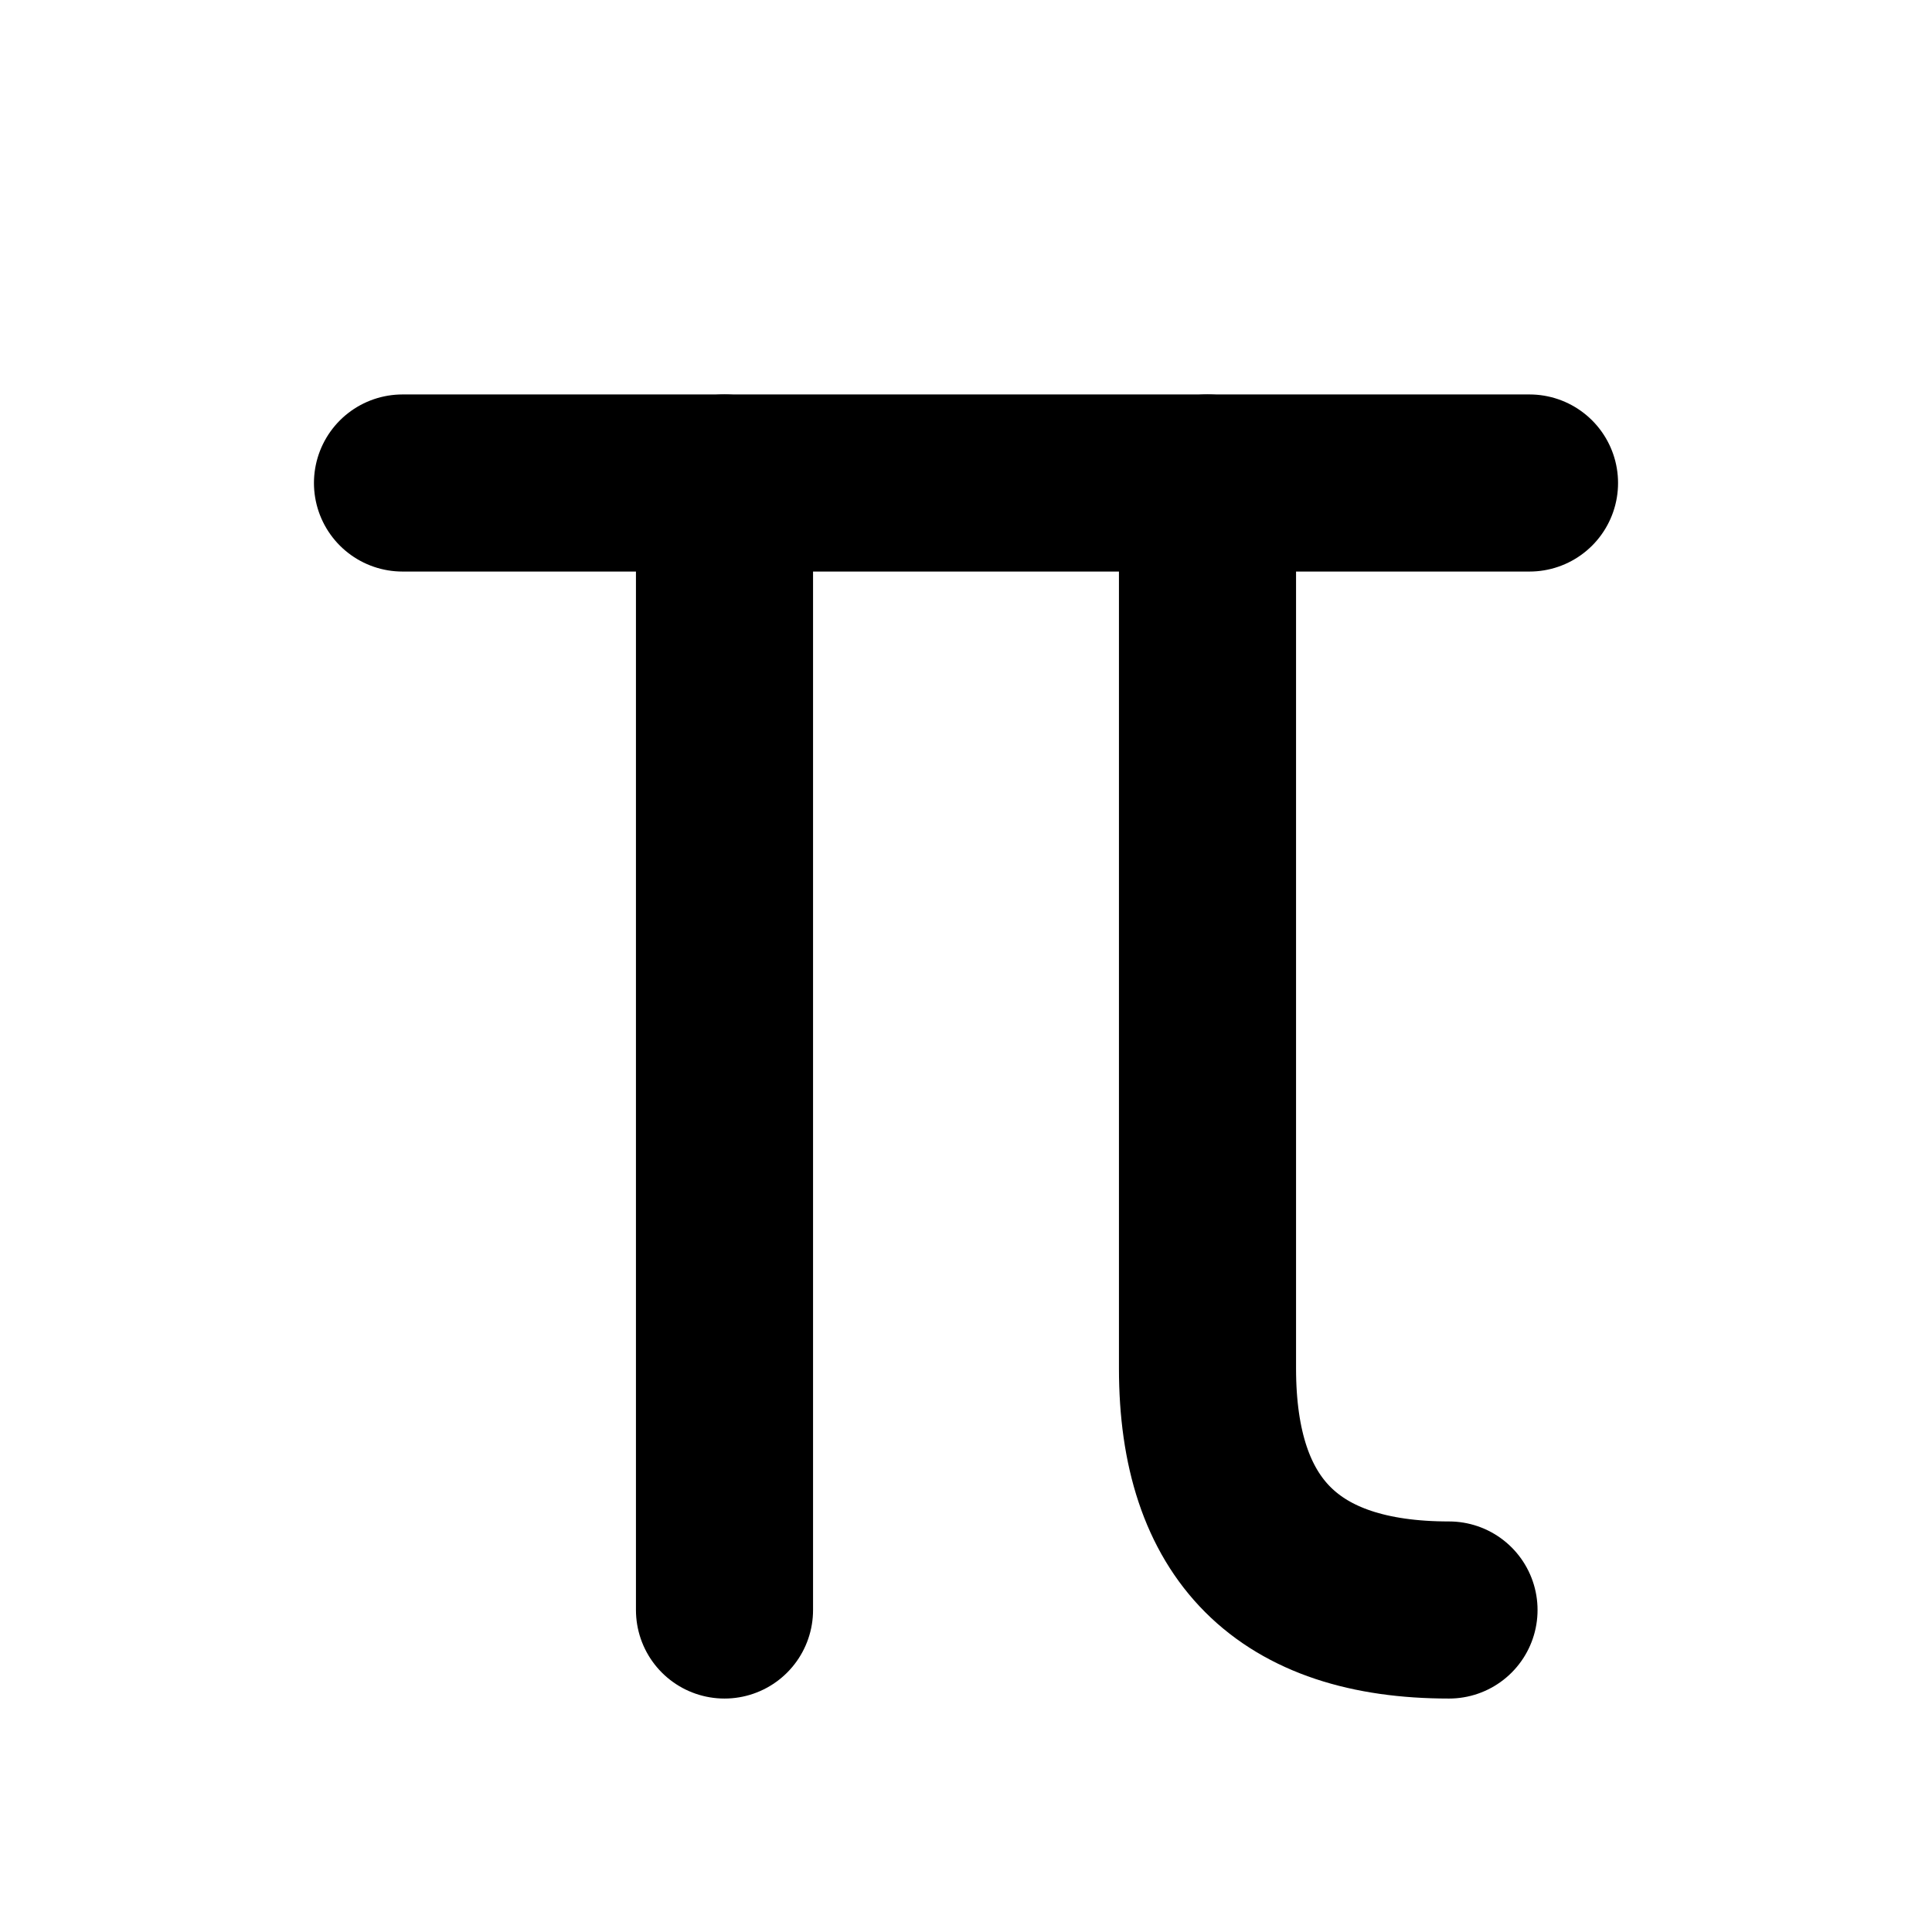
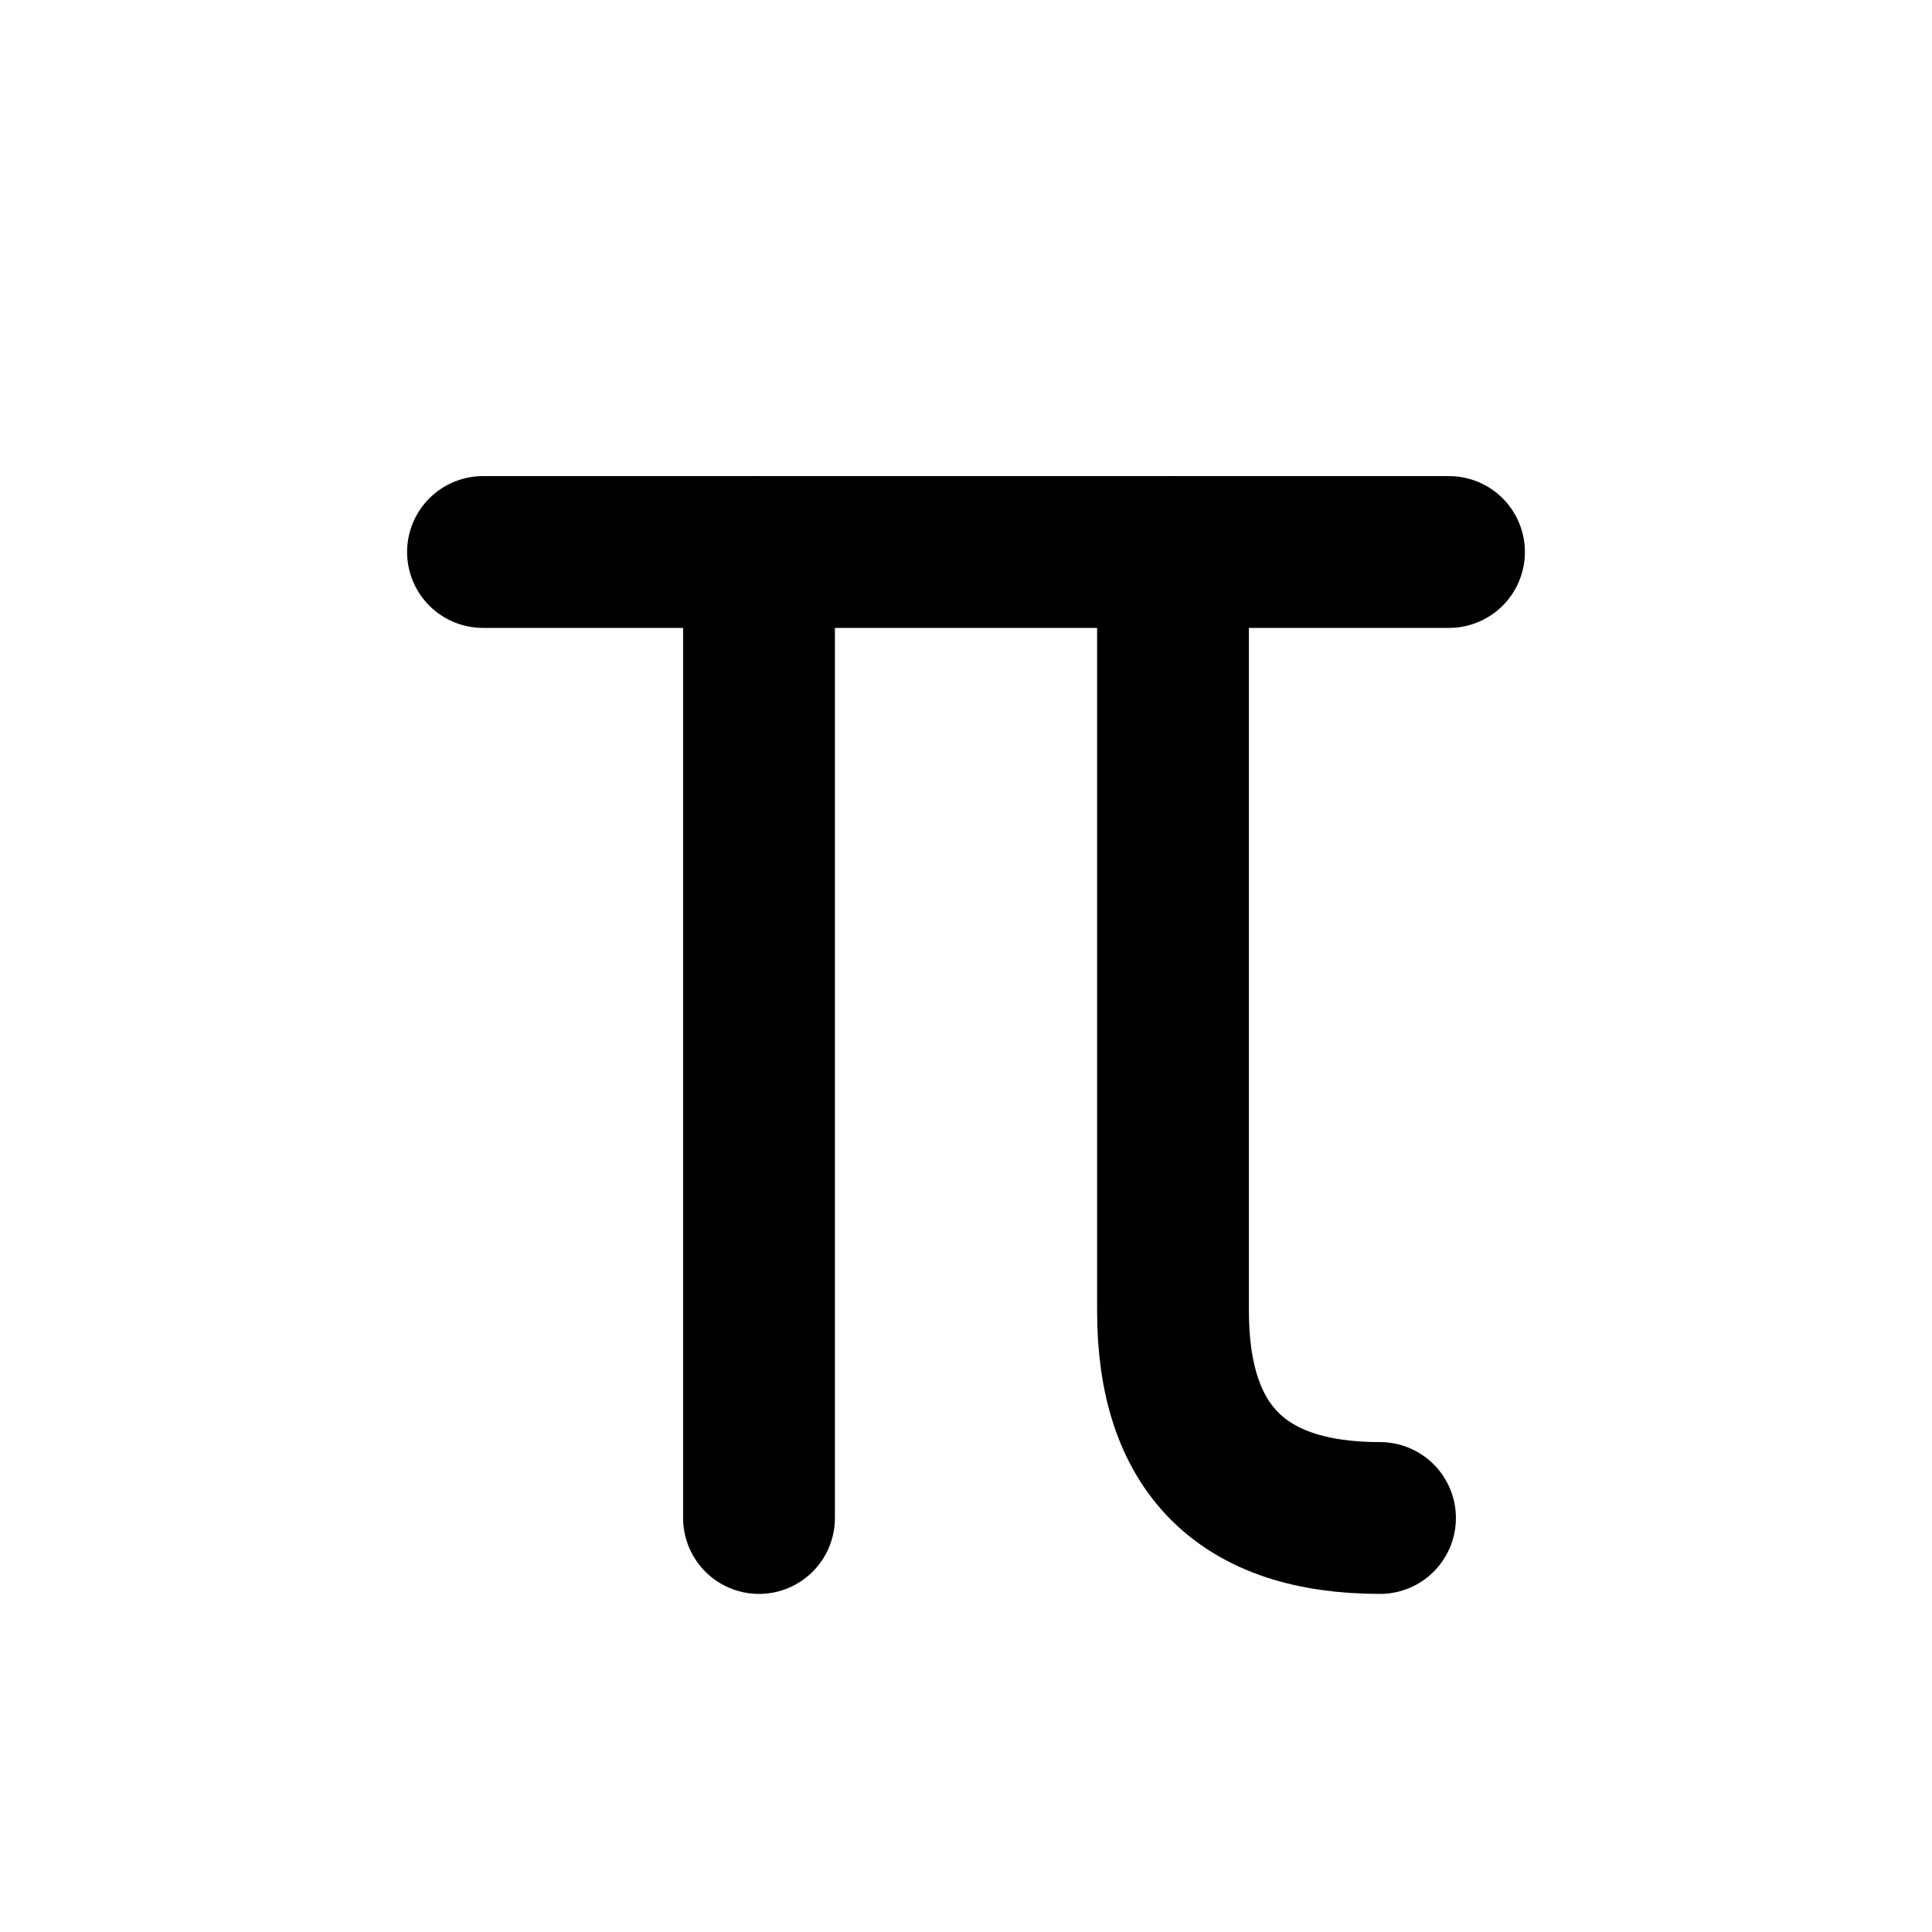
- <svg xmlns="http://www.w3.org/2000/svg" viewBox="0 0 24 24" fill="none" stroke="currentColor" stroke-width="2.2" stroke-linecap="round" stroke-linejoin="round">
+ <svg xmlns="http://www.w3.org/2000/svg" viewBox="-2 -2 28 28" fill="none" stroke="currentColor" stroke-width="2.2" stroke-linecap="round" stroke-linejoin="round">
  <path d="M5 6h14" />
  <path d="M9 6v14" />
  <path d="M15 6v11c0 2 1 3 3 3" />
</svg>
